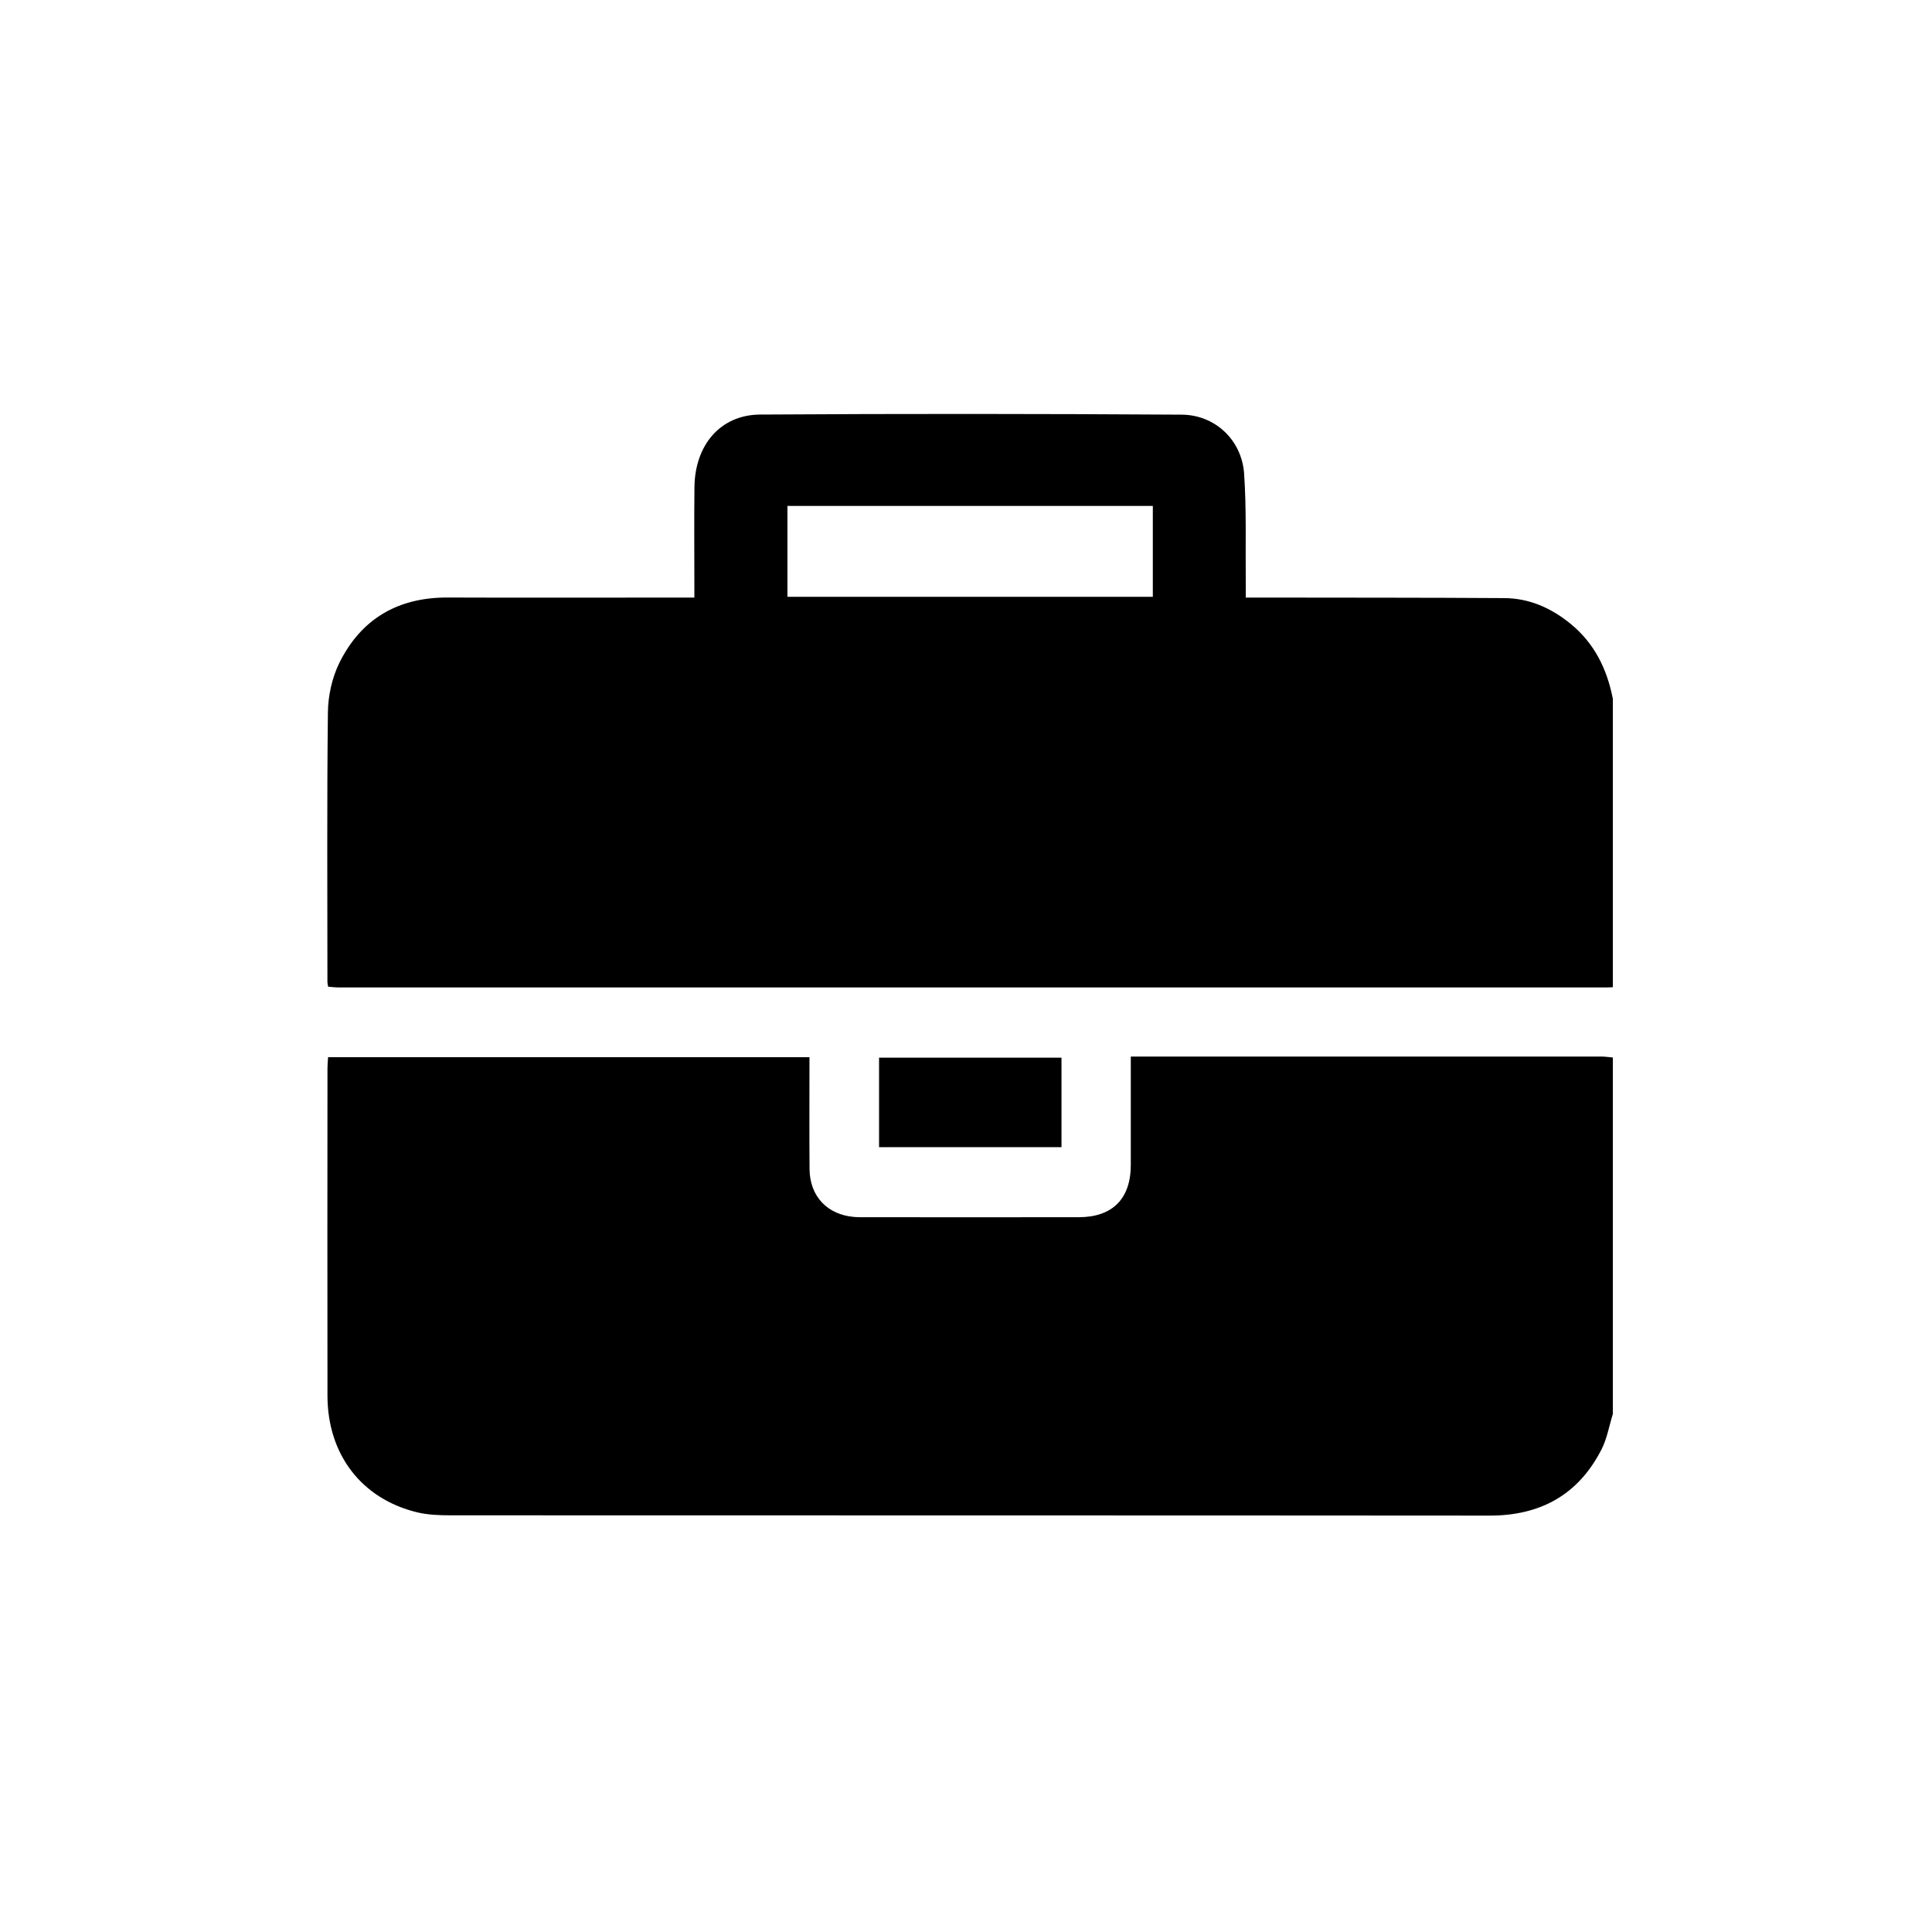
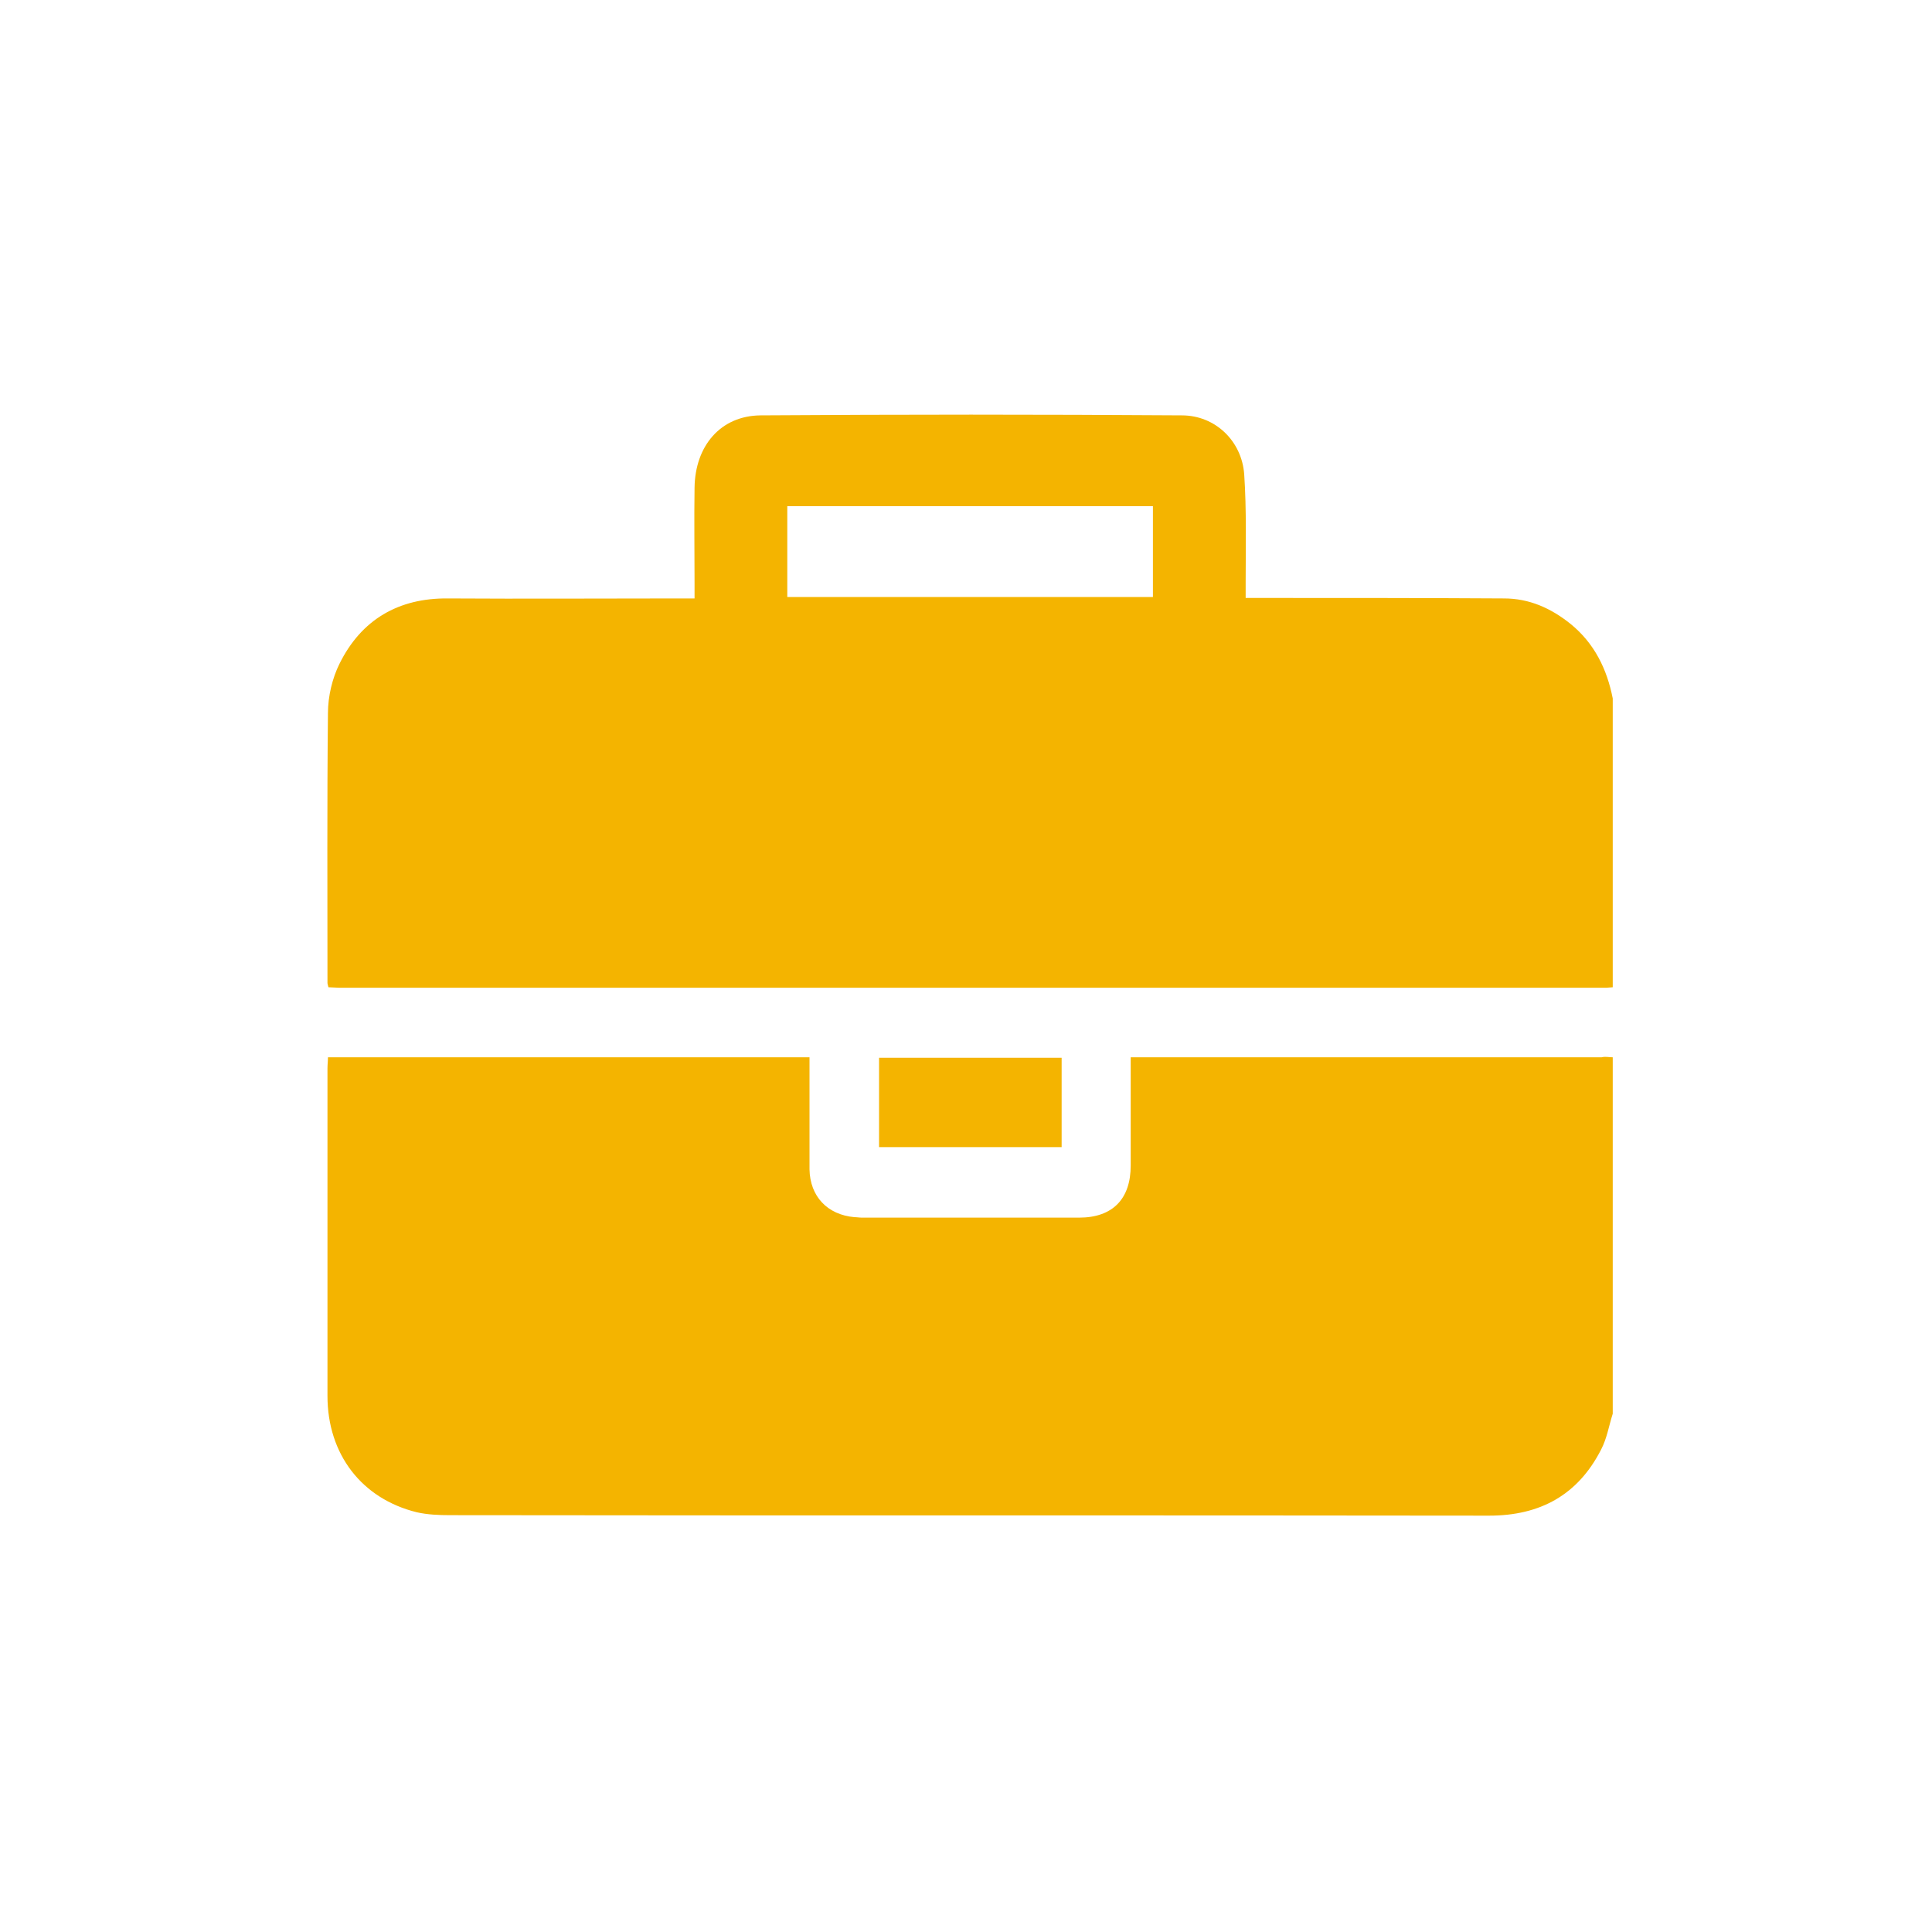
- <svg xmlns="http://www.w3.org/2000/svg" id="_лой_1" viewBox="0 0 400 400">
-   <defs>
-     <style>.cls-1{fill:none;}</style>
-   </defs>
+ <svg xmlns="http://www.w3.org/2000/svg" version="1.1" id="_лой_1" x="0px" y="0px" viewBox="0 0 400 400" style="enable-background:new 0 0 400 400;" xml:space="preserve">
+   <style type="text/css">
+ 	.st0{fill:#F4B400;}
+ 	.st1{fill:none;}
+ </style>
  <g>
-     <path d="M333.92,144.61v59.78c-.43,.02-.86,.05-1.3,.05H70.16c-.74,0-1.49-.1-2.22-.15-.07-.45-.15-.7-.15-.95,0-18.62-.12-37.25,.1-55.87,.04-3.44,.86-7.16,2.37-10.23,4.51-9.12,12.15-13.57,22.41-13.53,15.94,.06,31.88,.01,47.81,.01h3.28v-3.14c0-6.58-.06-13.17,.02-19.75,.1-8.7,5.37-14.94,13.57-15,29.1-.19,58.2-.16,87.31,.02,6.93,.04,12.44,5.28,12.92,12.21,.51,7.42,.26,14.88,.34,22.33,.01,1.01,0,2.03,0,3.33h4.65c16.28,.03,32.57,0,48.85,.11,5.2,.03,9.72,2.03,13.76,5.33,4.94,4.04,7.52,9.34,8.73,15.45h.01Zm-170.89-39.86v18.81h75.65v-18.81h-75.65Z" />
-     <path d="M333.92,218.95v73.81c-.77,2.46-1.2,5.1-2.36,7.36-4.81,9.37-12.63,13.68-23.17,13.67-71.72-.06-143.44-.03-215.15-.06-2.32,0-4.72-.09-6.95-.64-11.45-2.8-18.47-11.97-18.49-24.1-.04-22.61-.01-45.21,0-67.82,0-.75,.08-1.51,.13-2.29h99.66v2.91c0,6.76-.04,13.51,.02,20.27,.05,5.62,3.67,9.44,9.26,9.9,.52,.04,1.04,.05,1.56,.05,14.98,0,29.97,.03,44.95,0,6.98-.02,10.73-3.85,10.74-10.81,.01-6.24,0-12.47,0-18.71v-3.74h97.48c.77,0,1.54,.13,2.31,.19v.02Z" />
-     <path d="M219.77,218.98v18.53h-37.77v-18.53h37.77Z" />
+     <path class="st0" d="M333.9,144.6v59.8c-0.4,0-0.9,0.1-1.3,0.1H70.2c-0.7,0-1.5-0.1-2.2-0.1c-0.1-0.4-0.2-0.7-0.2-0.9   c0-18.6-0.1-37.2,0.1-55.9c0-3.4,0.9-7.2,2.4-10.2c4.5-9.1,12.2-13.6,22.4-13.5c15.9,0.1,31.9,0,47.8,0h3.3v-3.1   c0-6.6-0.1-13.2,0-19.8c0.1-8.7,5.4-14.9,13.6-15c29.1-0.2,58.2-0.2,87.3,0c6.9,0,12.4,5.3,12.9,12.2c0.5,7.4,0.3,14.9,0.3,22.3   c0,1,0,2,0,3.3h4.6c16.3,0,32.6,0,48.9,0.1c5.2,0,9.7,2,13.8,5.3C330.1,133.2,332.7,138.5,333.9,144.6L333.9,144.6L333.9,144.6z    M163,104.8v18.8h75.7v-18.8H163L163,104.8z" />
+     <path class="st0" d="M333.9,218.9v73.8c-0.8,2.5-1.2,5.1-2.4,7.4c-4.8,9.4-12.6,13.7-23.2,13.7c-71.7-0.1-143.4,0-215.1-0.1   c-2.3,0-4.7-0.1-6.9-0.6c-11.4-2.8-18.5-12-18.5-24.1c0-22.6,0-45.2,0-67.8c0-0.8,0.1-1.5,0.1-2.3h99.7v2.9c0,6.8,0,13.5,0,20.3   c0.1,5.6,3.7,9.4,9.3,9.9c0.5,0,1,0.1,1.6,0.1c15,0,30,0,44.9,0c7,0,10.7-3.9,10.7-10.8c0-6.2,0-12.5,0-18.7v-3.7h97.5   C332.4,218.7,333.1,218.9,333.9,218.9L333.9,218.9L333.9,218.9z" />
+     <path class="st0" d="M219.8,219v18.5H182V219H219.8z" />
  </g>
-   <rect class="cls-1" width="400" height="400" />
+   <rect class="st1" width="400" height="400" />
</svg>
